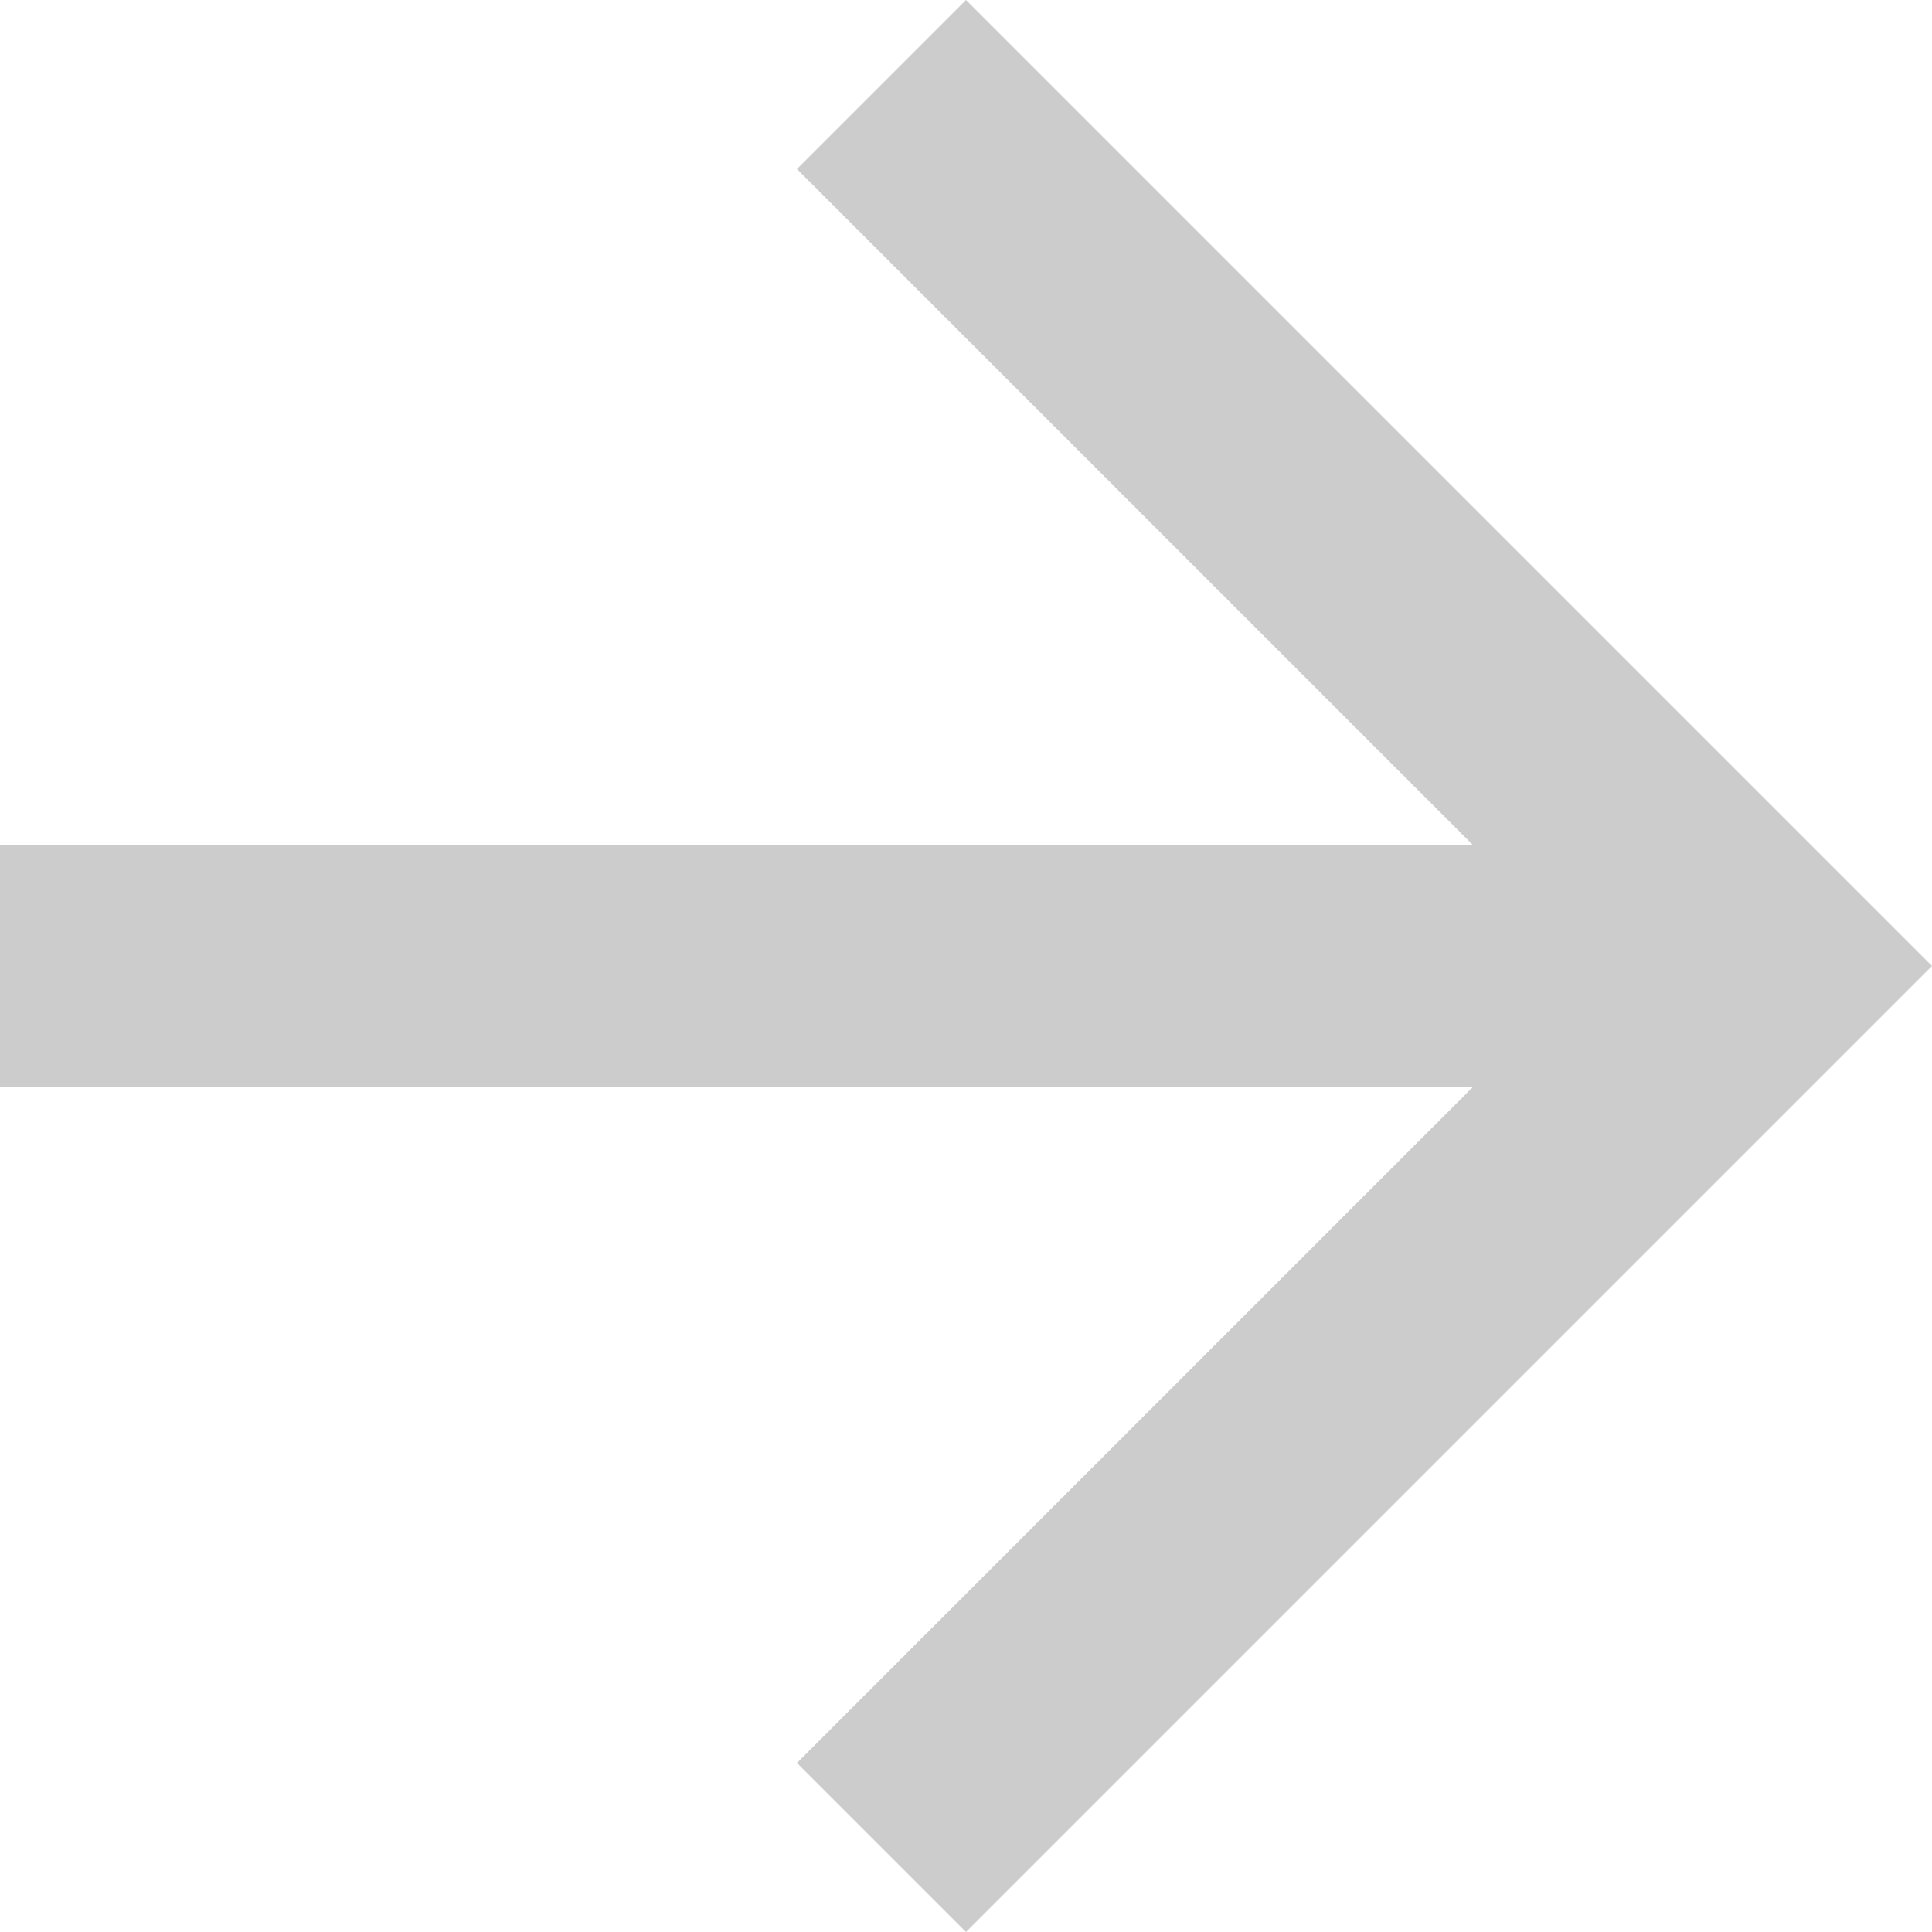
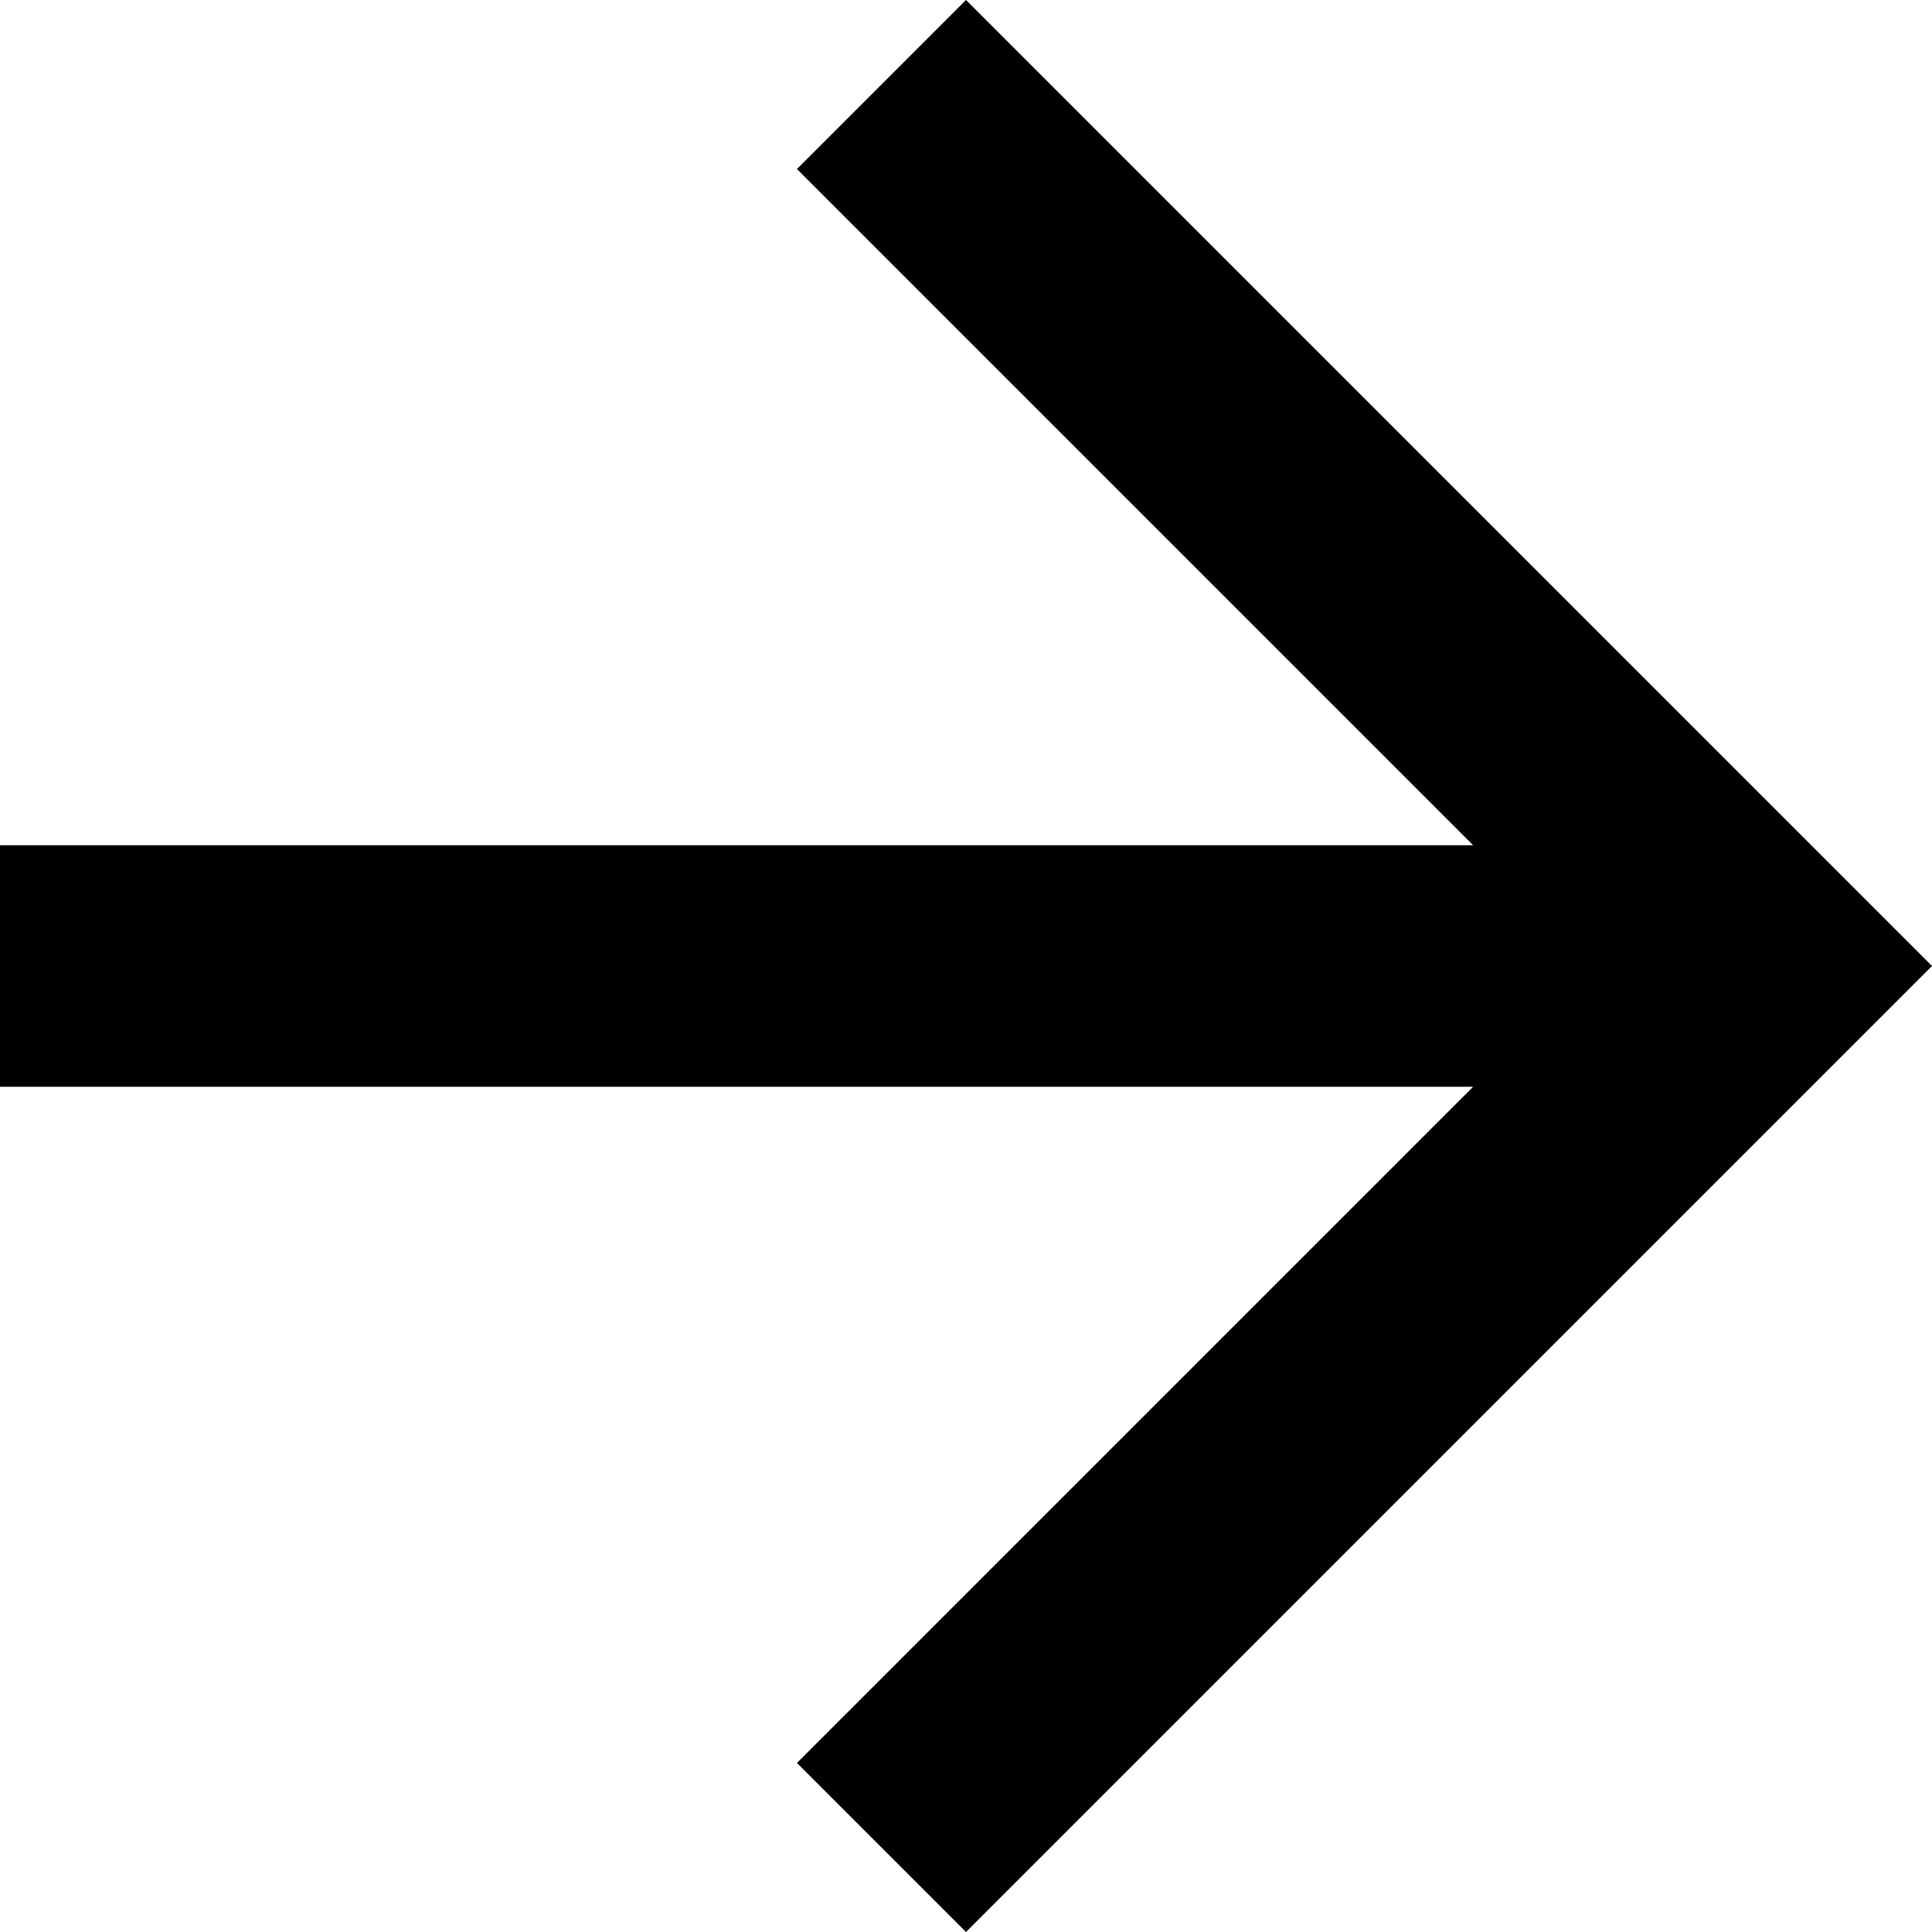
<svg xmlns="http://www.w3.org/2000/svg" width="16px" height="16px" viewBox="0 0 16 16" version="1.1">
  <defs />
-   <g id="Page-1" stroke="none" stroke-width="1" fill="none" fill-rule="evenodd">
-     <g id="List" transform="translate(-423, -728)" fill="#CCCCCC">
+   <g id="Page-1" stroke="none" stroke-width="1" fill-rule="evenodd">
+     <g id="List" transform="translate(-423, -728)">
      <g id="iconos-default" transform="translate(211, 724)">
        <g id="Material/Icons-black/arrow-forward" transform="translate(208, 0)">
          <polygon id="Shape" points="12 4 10.6 5.4 16.2 11 4 11 4 13 16.2 13 10.6 18.6 12 20 20 12" />
        </g>
      </g>
    </g>
  </g>
</svg>
